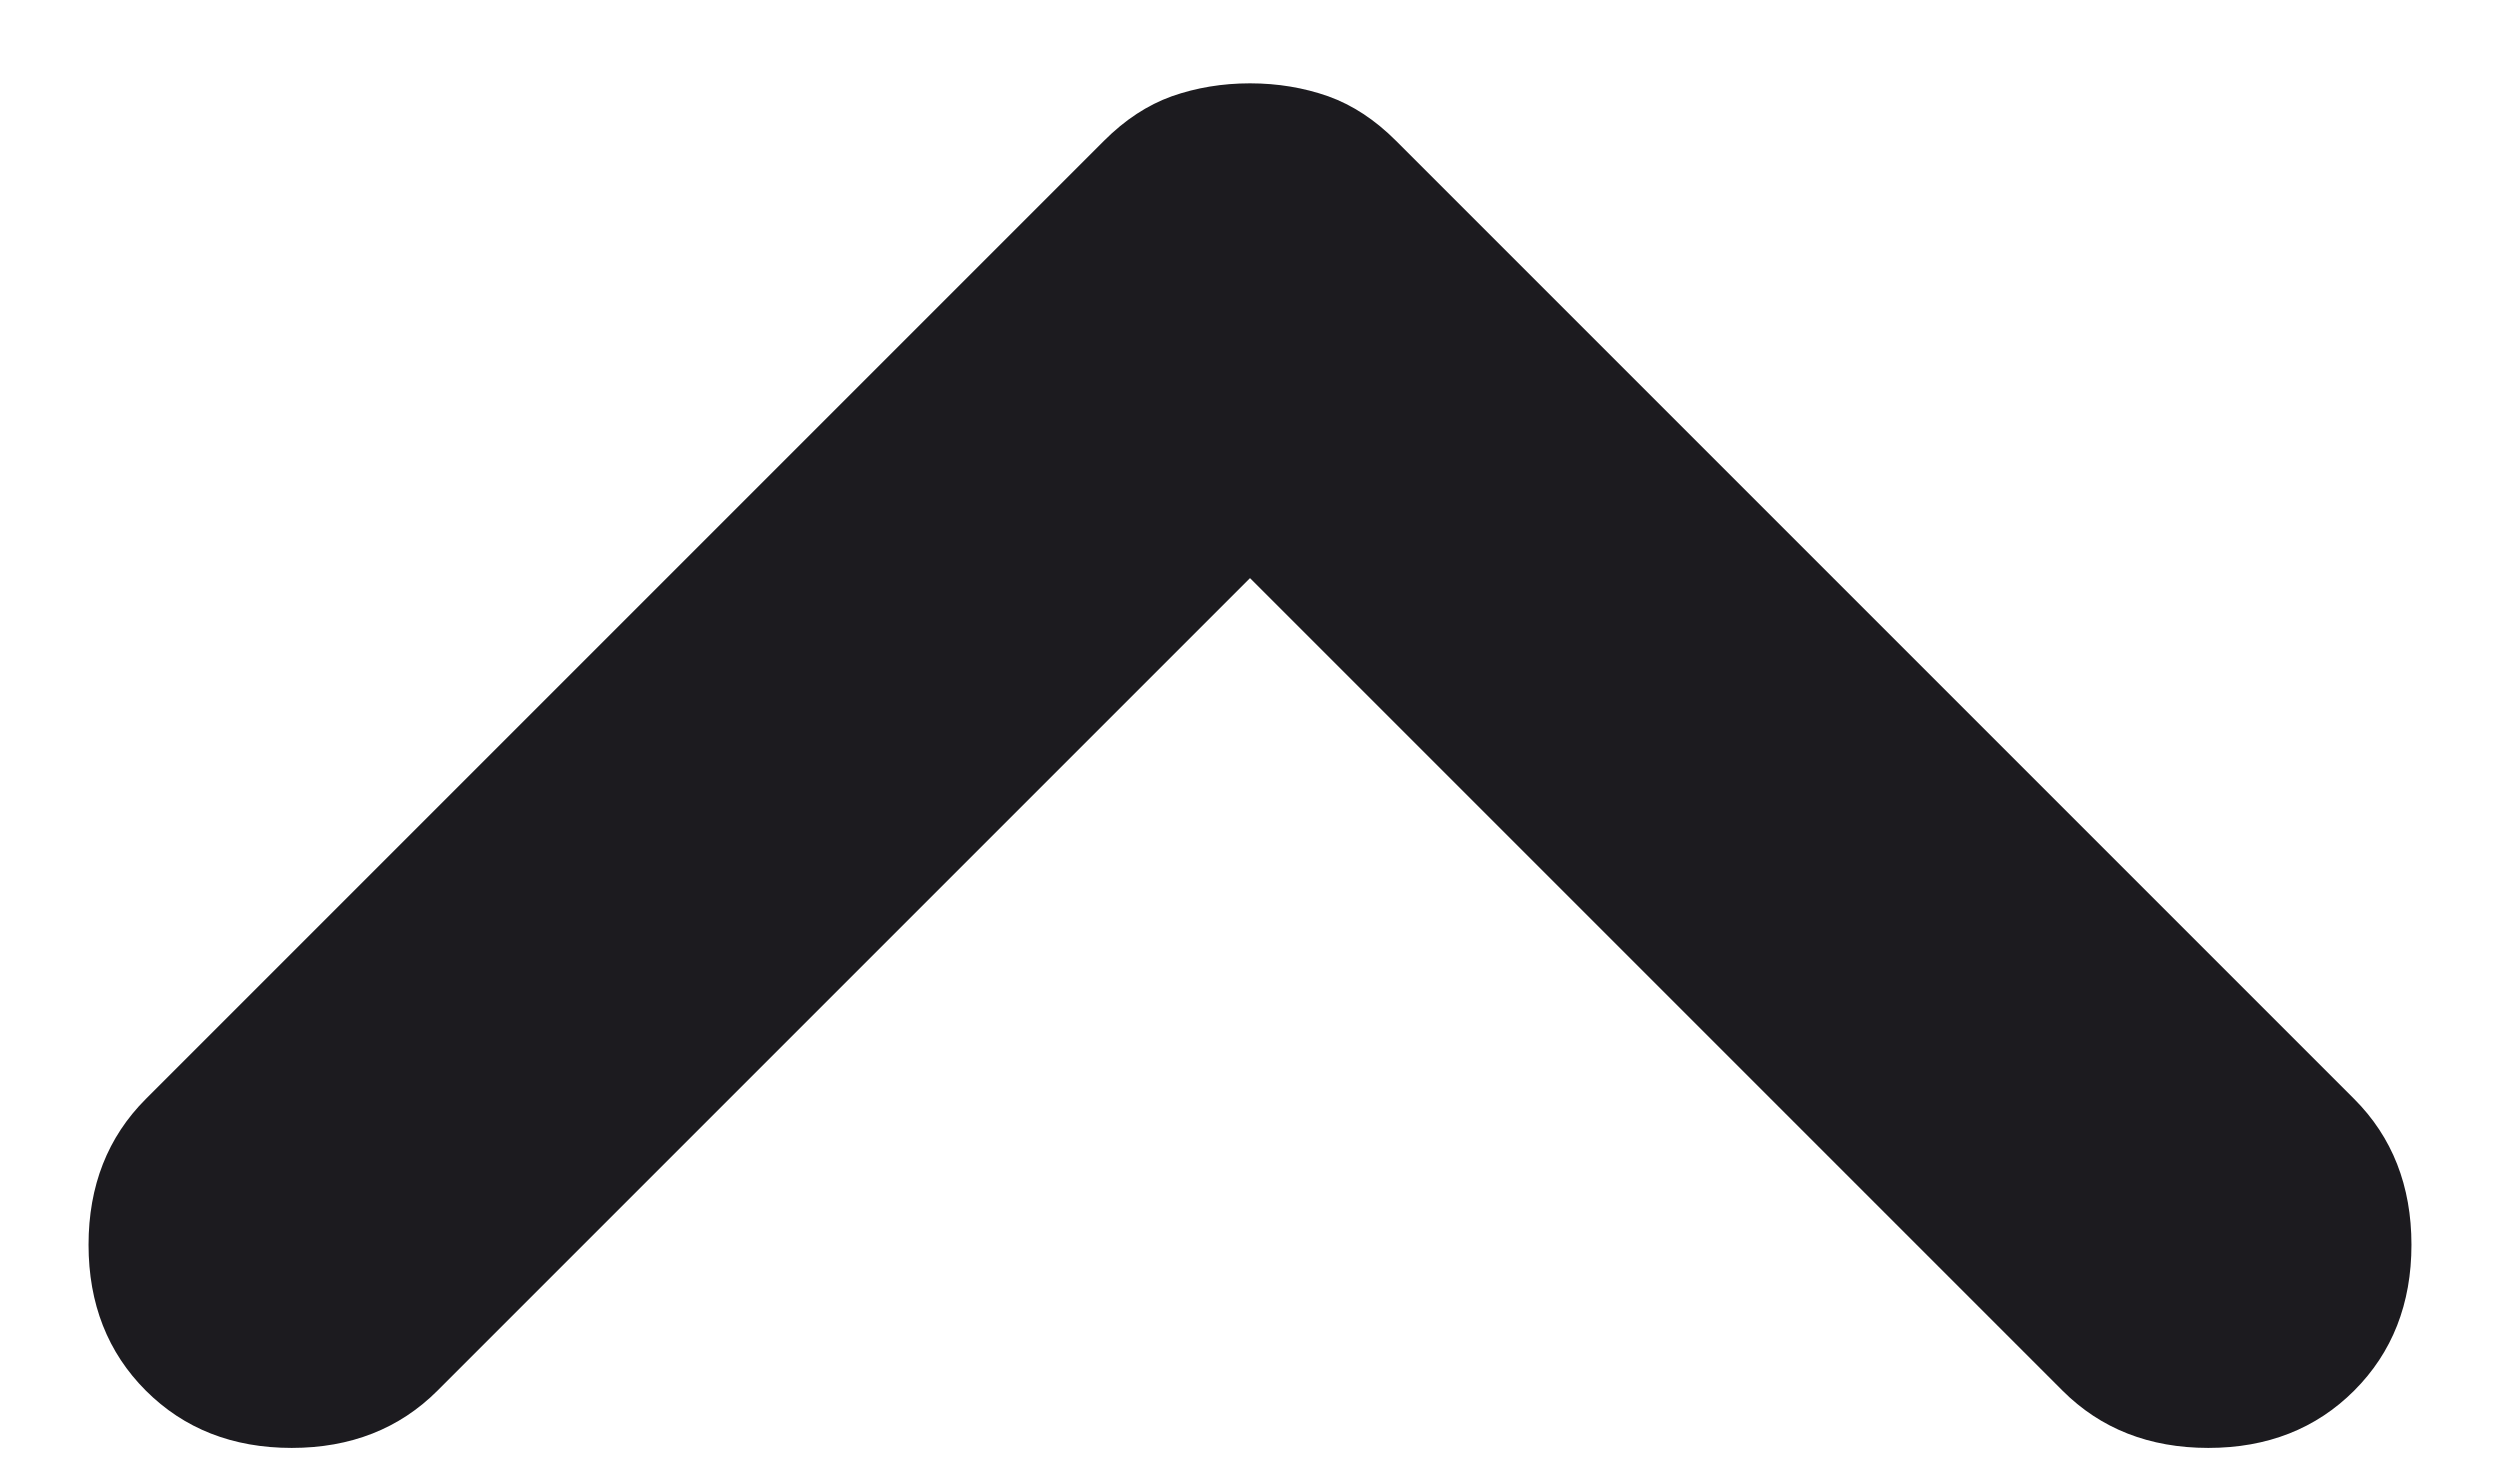
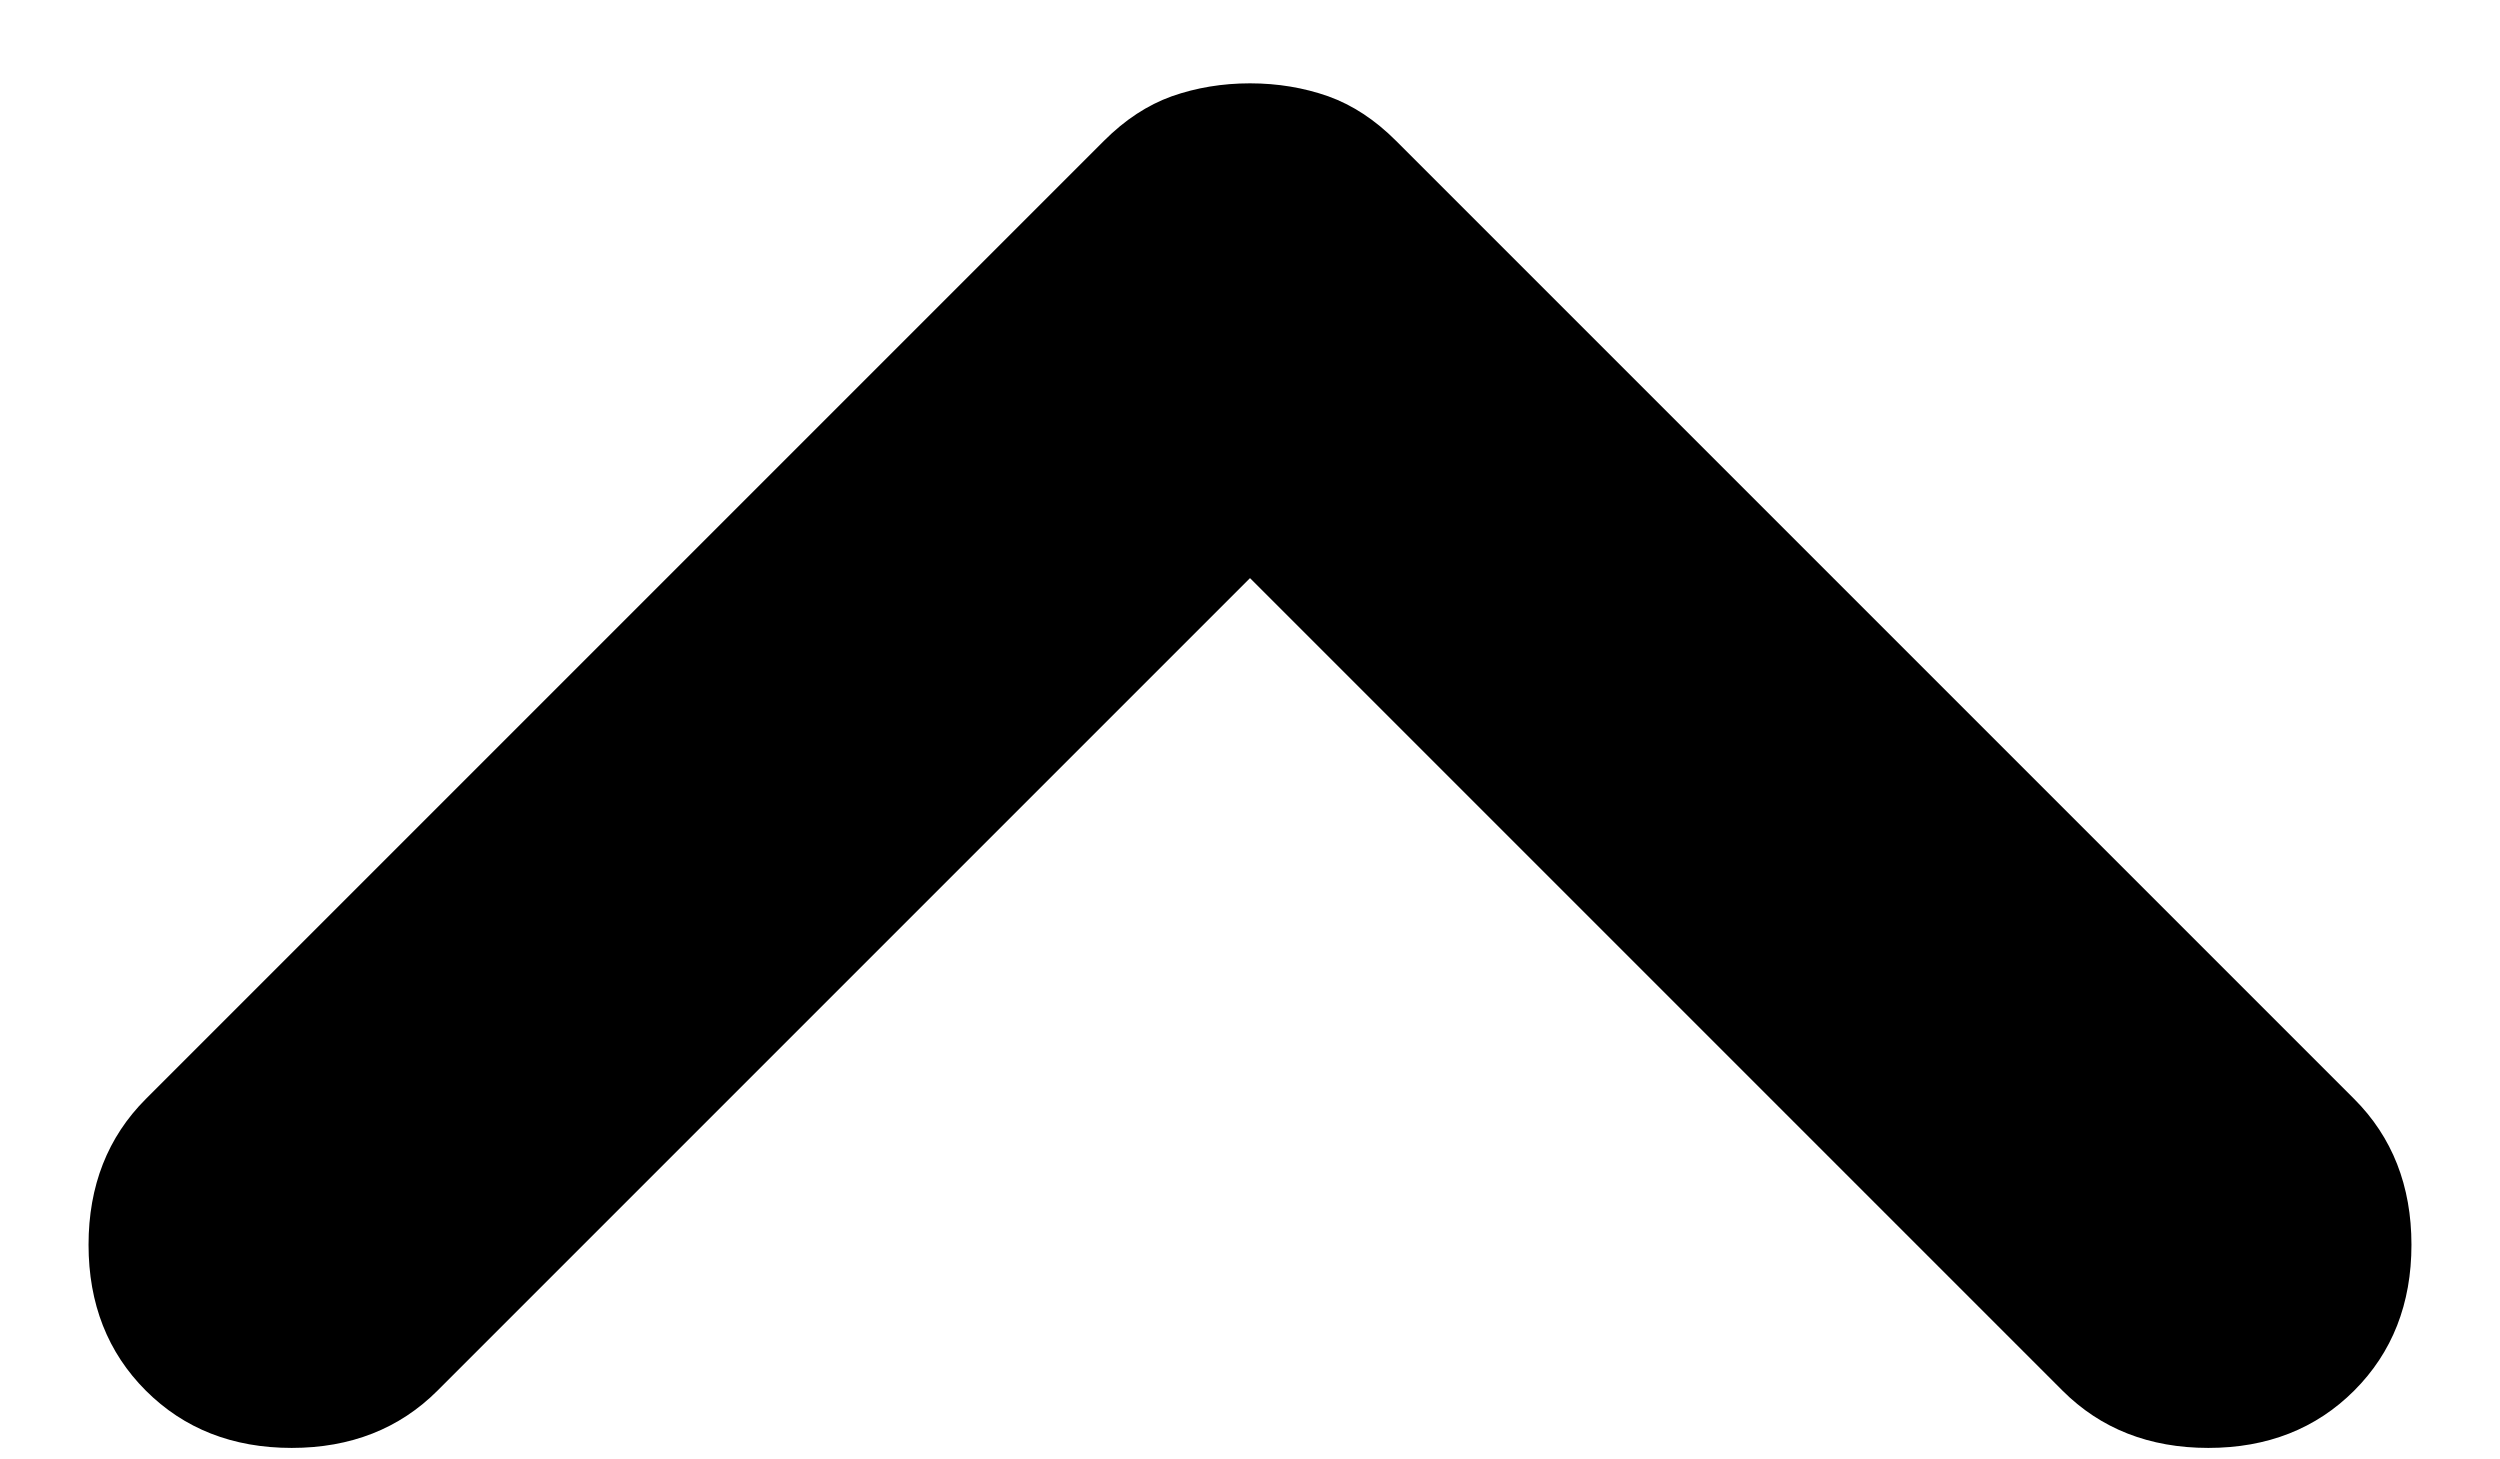
- <svg xmlns="http://www.w3.org/2000/svg" width="12" height="7" viewBox="0 0 12 7" fill="none">
-   <path d="M6 2.775L2.1 6.675C1.917 6.858 1.683 6.95 1.4 6.95C1.117 6.95 0.883 6.858 0.7 6.675C0.517 6.492 0.425 6.258 0.425 5.975C0.425 5.692 0.517 5.458 0.7 5.275L5.3 0.675C5.4 0.575 5.508 0.504 5.625 0.462C5.742 0.421 5.867 0.4 6 0.4C6.133 0.4 6.258 0.421 6.375 0.462C6.492 0.504 6.6 0.575 6.7 0.675L11.3 5.275C11.483 5.458 11.575 5.692 11.575 5.975C11.575 6.258 11.483 6.492 11.3 6.675C11.117 6.858 10.883 6.95 10.6 6.95C10.317 6.95 10.083 6.858 9.9 6.675L6 2.775Z" fill="#1C1B1F" />
+ <svg xmlns="http://www.w3.org/2000/svg" width="12" height="7" viewBox="0 0 12 7" fill="#000000">
+   <path d="M6 2.775L2.1 6.675C1.917 6.858 1.683 6.95 1.4 6.95C1.117 6.95 0.883 6.858 0.7 6.675C0.517 6.492 0.425 6.258 0.425 5.975C0.425 5.692 0.517 5.458 0.7 5.275L5.3 0.675C5.4 0.575 5.508 0.504 5.625 0.462C5.742 0.421 5.867 0.4 6 0.4C6.133 0.4 6.258 0.421 6.375 0.462C6.492 0.504 6.6 0.575 6.7 0.675L11.3 5.275C11.483 5.458 11.575 5.692 11.575 5.975C11.575 6.258 11.483 6.492 11.3 6.675C11.117 6.858 10.883 6.95 10.6 6.95C10.317 6.95 10.083 6.858 9.9 6.675L6 2.775Z" fill="#000000" />
</svg>
